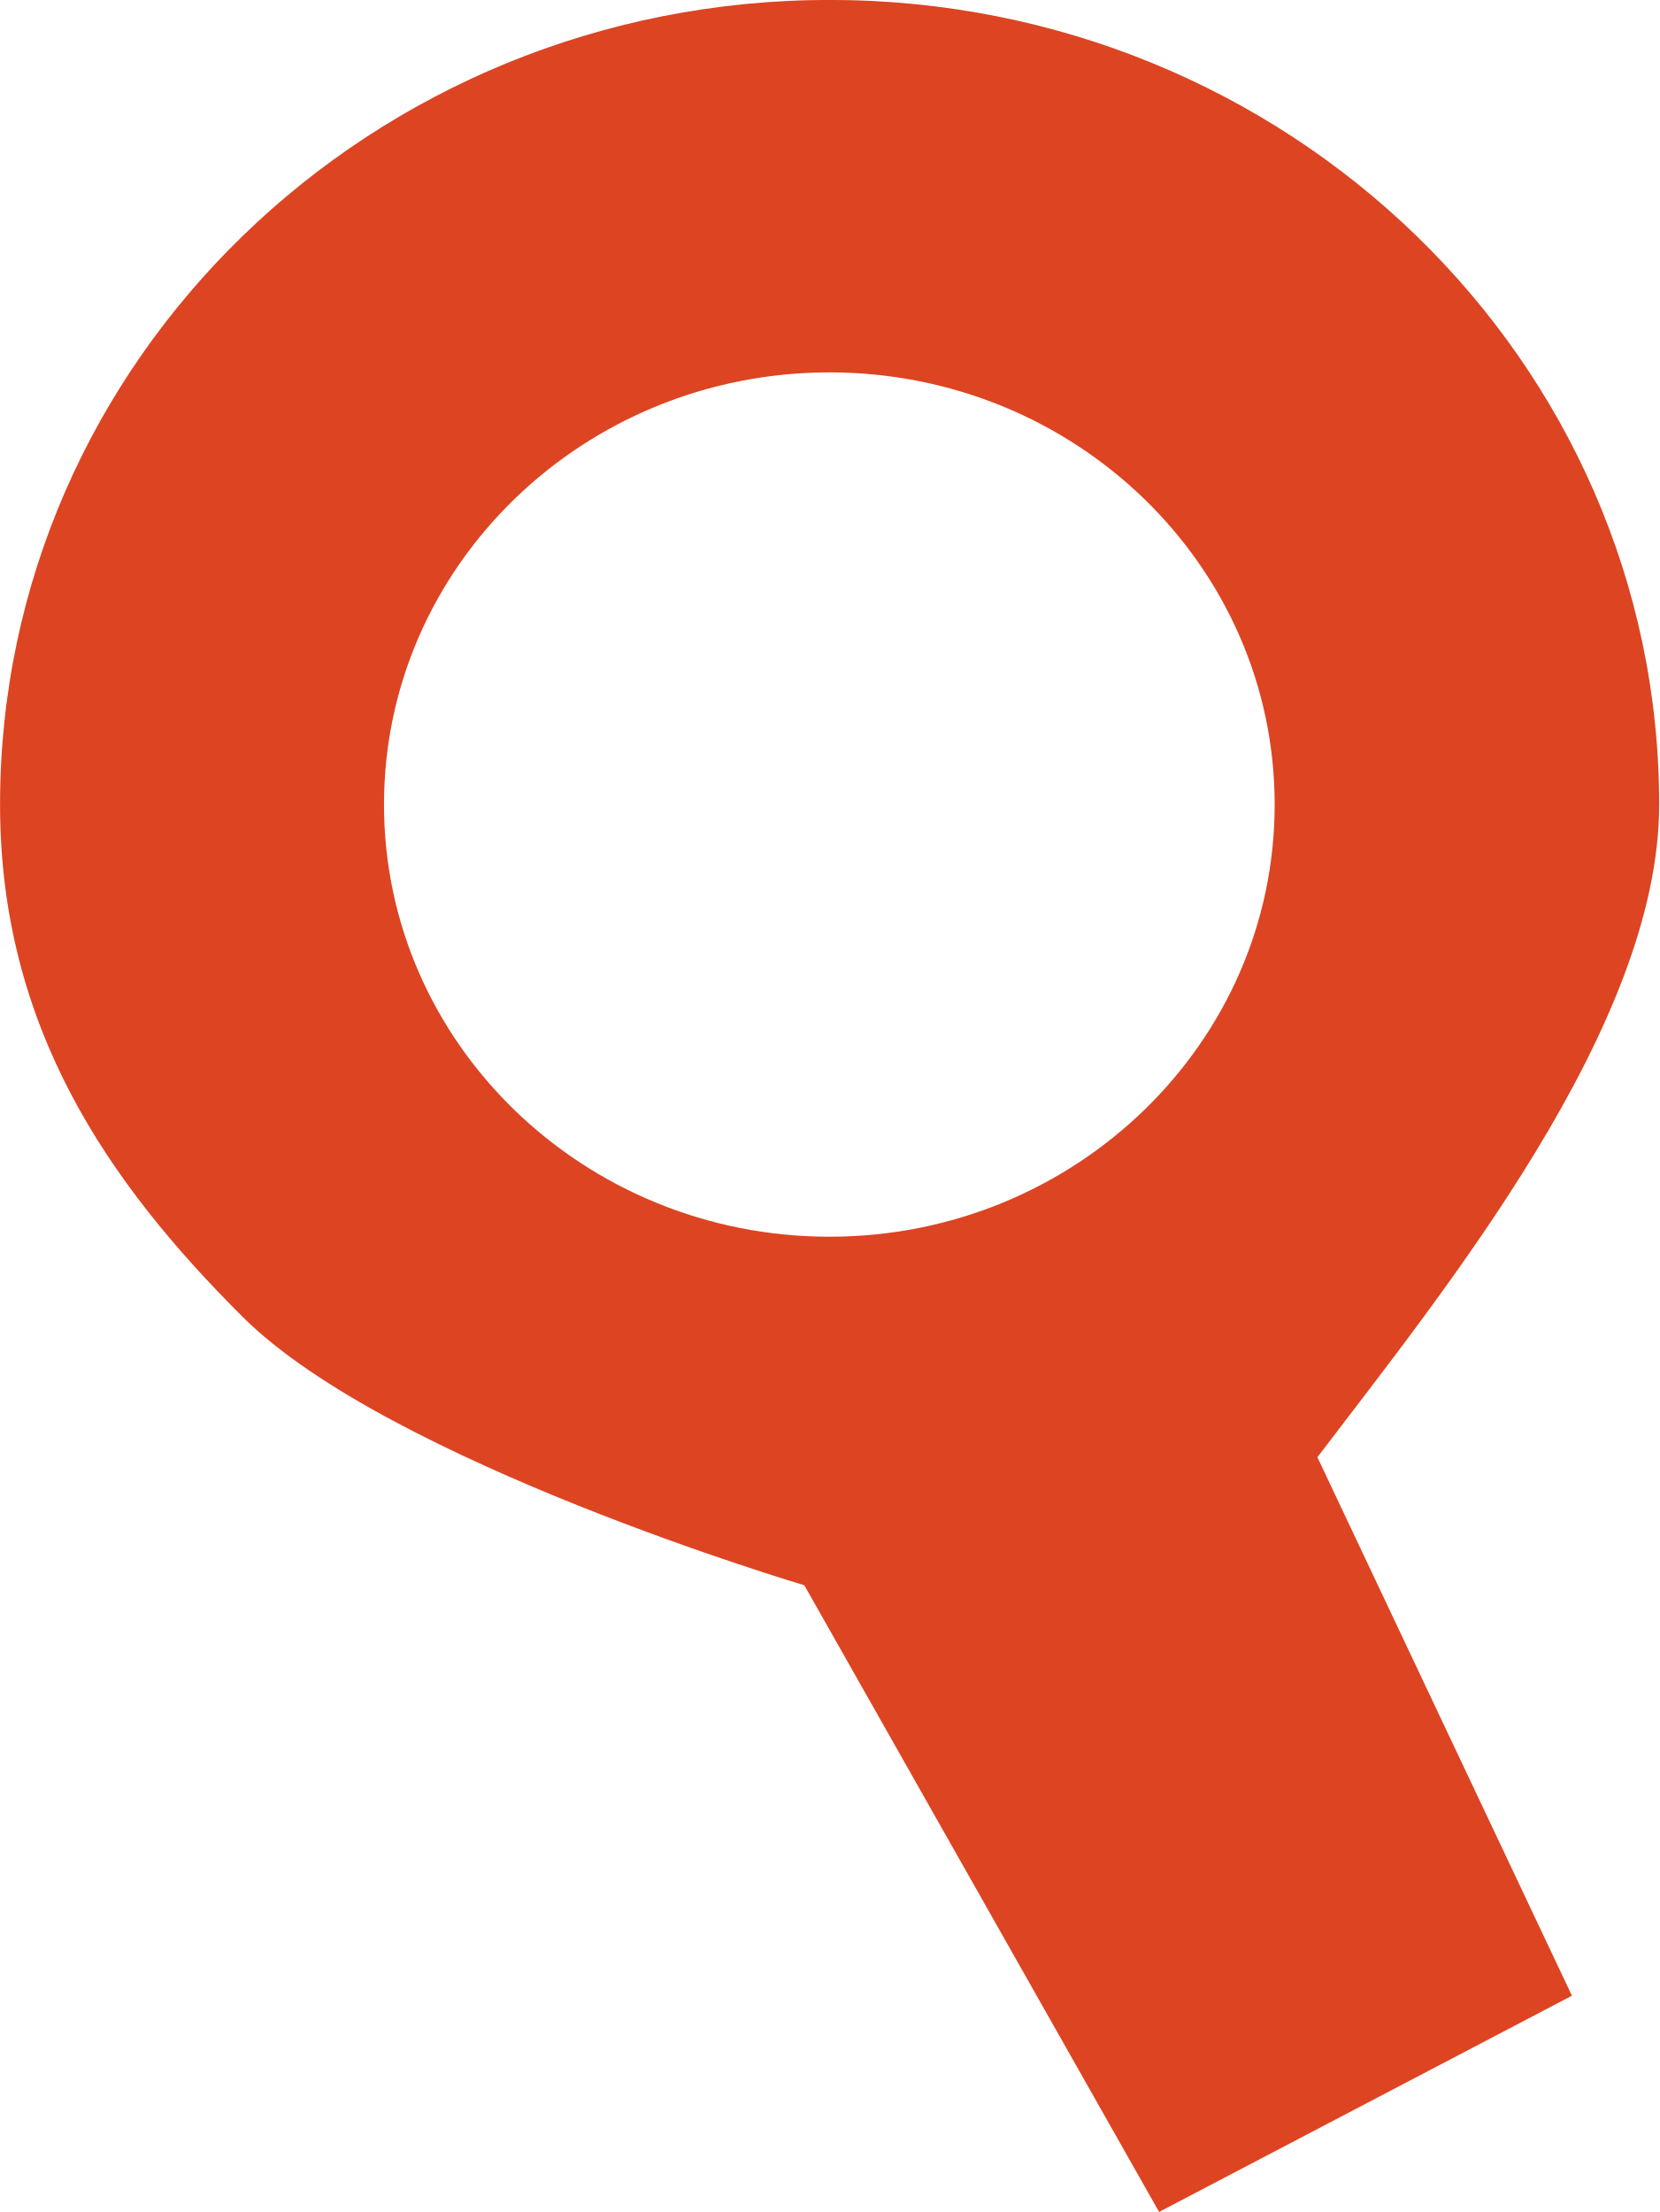
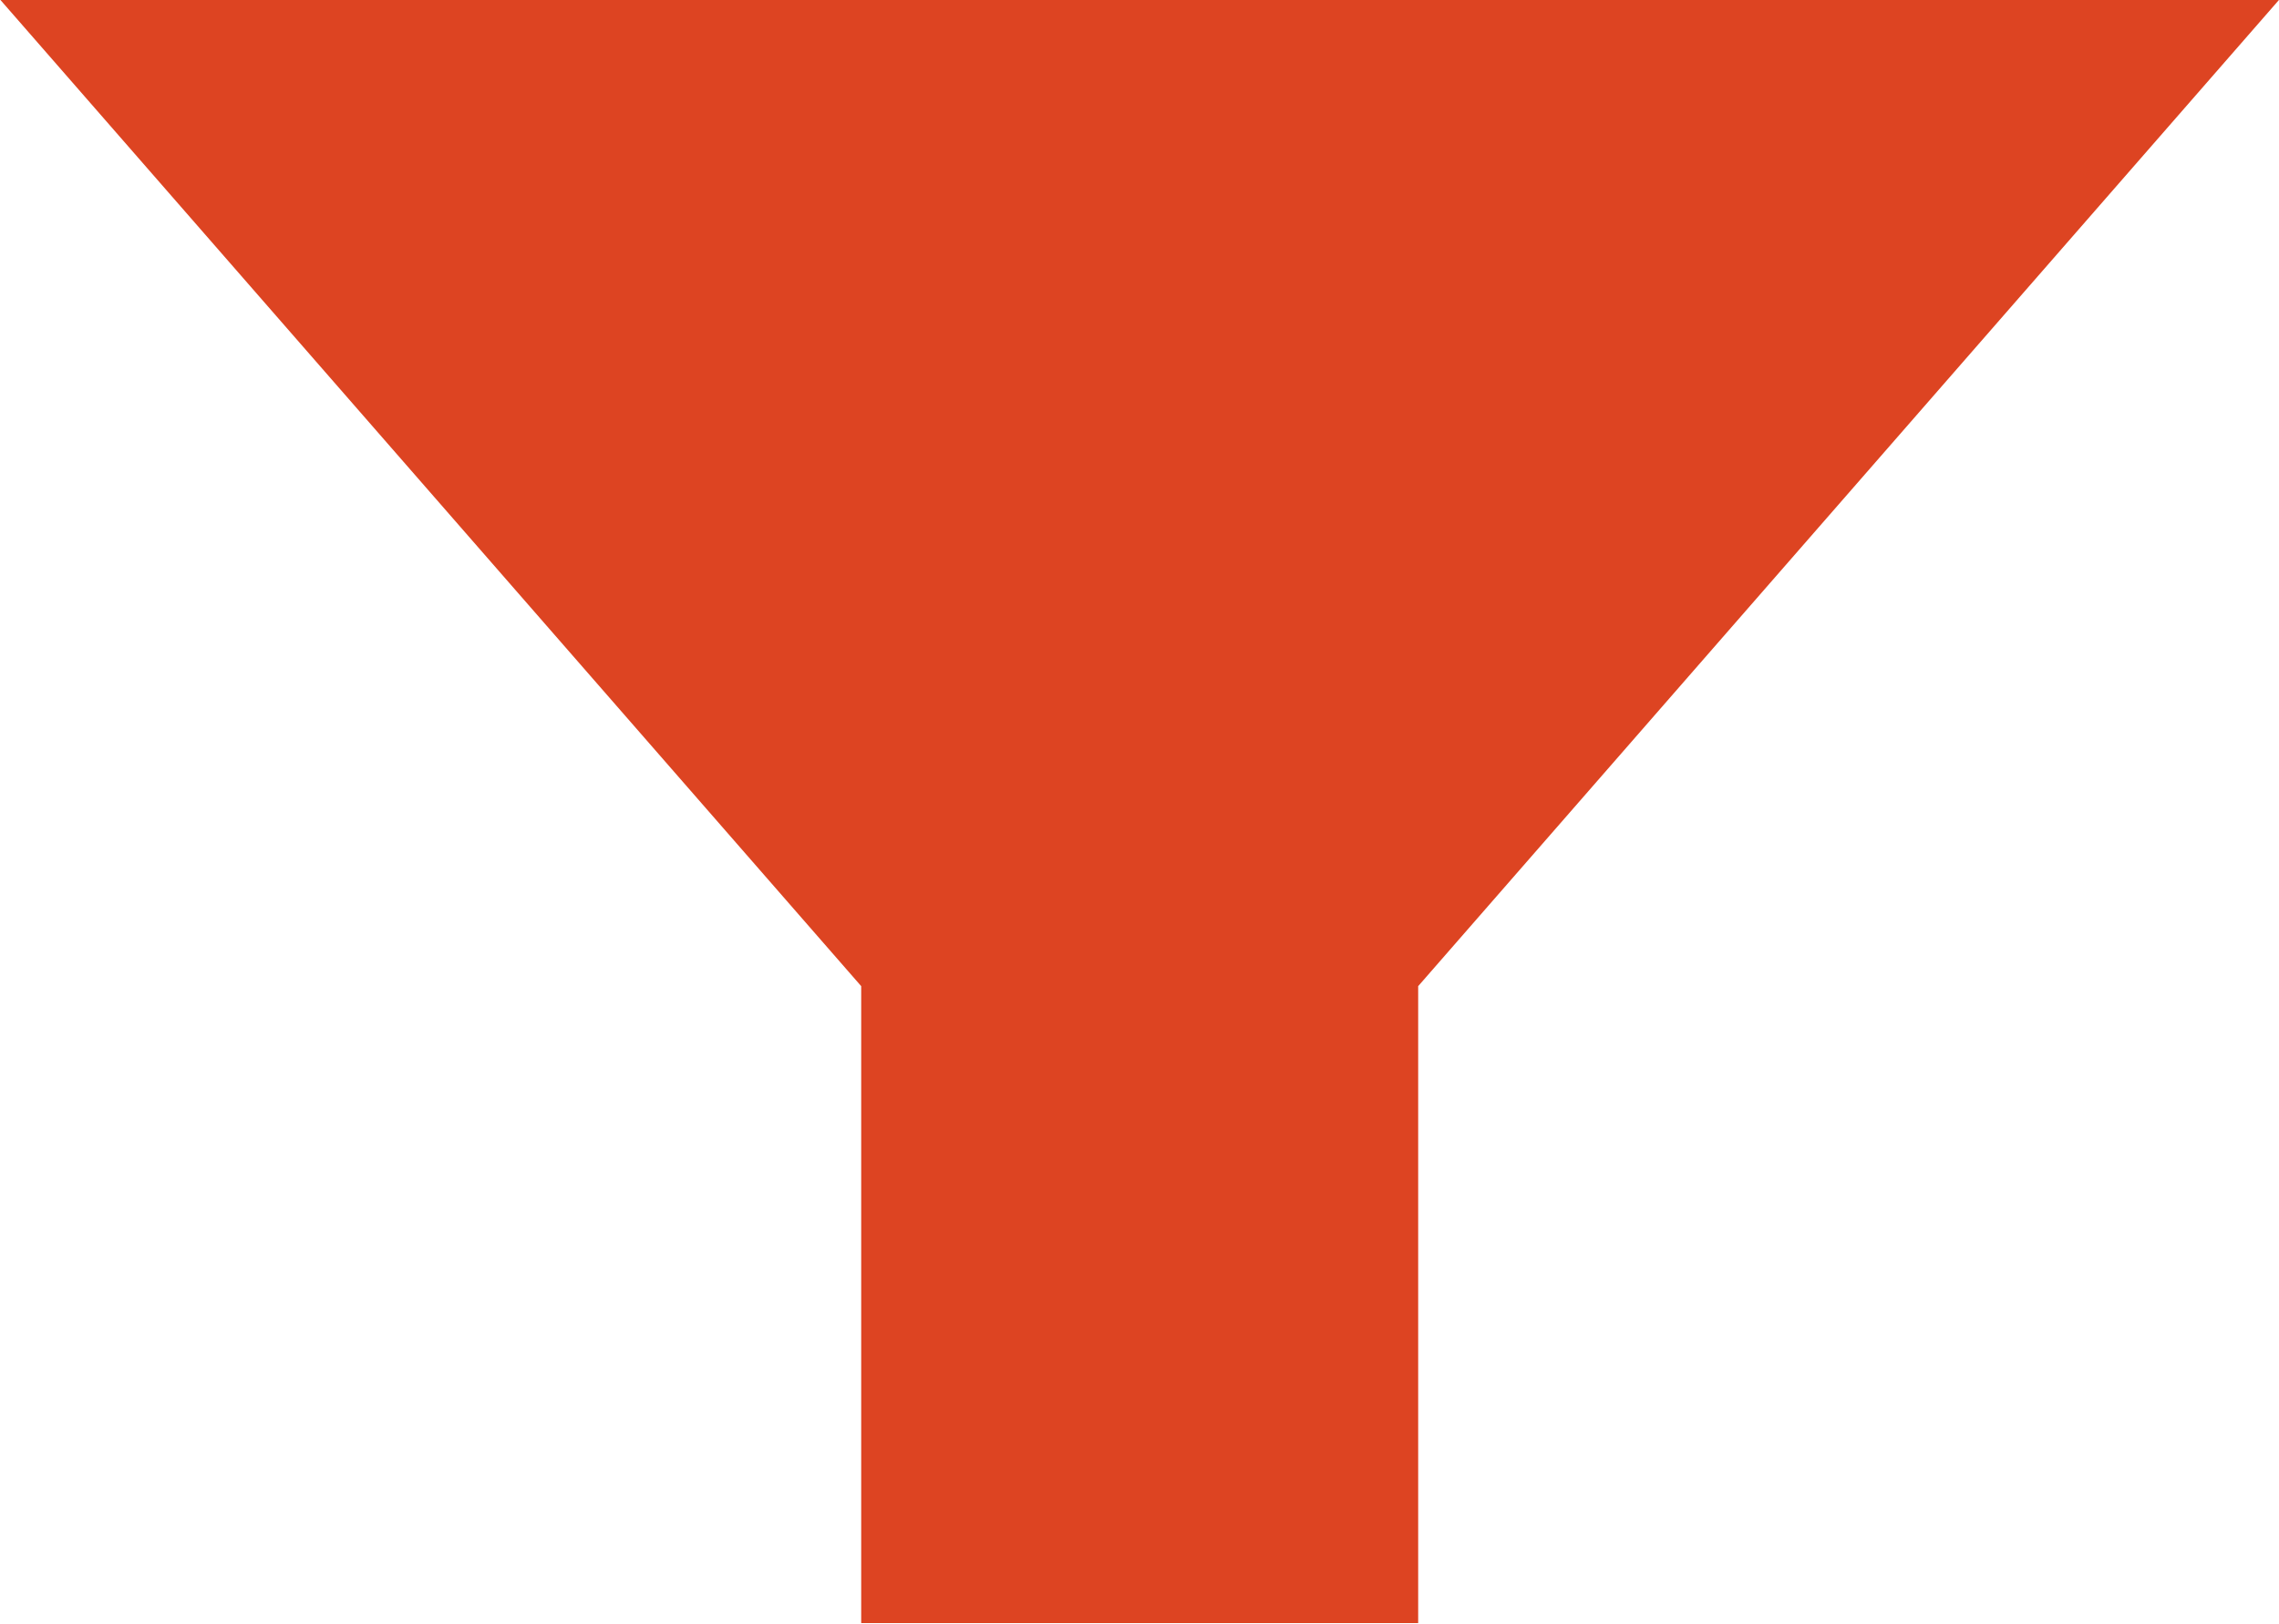
- <svg xmlns="http://www.w3.org/2000/svg" width="3.387mm" height="4.516mm" viewBox="0 0 12 16" id="svg2" version="1.1">
+ <svg xmlns="http://www.w3.org/2000/svg" width="3.387mm" height="2.413mm" viewBox="0 0 12 8.55" id="svg2" version="1.1">
  <defs id="defs4" />
-   <g id="layer1" transform="translate(-296.4676,-191.6925)">
-     <path style="opacity:1;fill:#dd4422;fill-opacity:1;stroke:none;stroke-width:4;stroke-linecap:butt;stroke-linejoin:miter;stroke-miterlimit:4;stroke-dasharray:none;stroke-dashoffset:0;stroke-opacity:1" d="m 302.468,191.692 c 3.314,0 6,2.606 6,5.82 0,1.607 -1.561,3.522 -2.472,4.721 l 1.841,3.895 -2.986,1.564 -2.566,-4.533 c 0,0 -3.009,-0.891 -4.061,-1.94 -0.978,-0.974 -1.756,-2.1 -1.756,-3.707 0,-3.214 2.686,-5.82 6,-5.82 z m 0,2.694 c -1.78,0 -3.223,1.4 -3.223,3.126 0,0.863 0.36,1.643 0.943,2.209 0.583,0.566 1.39,0.917 2.279,0.917 0.89,0 1.694,-0.351 2.277,-0.917 0.583,-0.566 0.943,-1.346 0.943,-2.209 0,-1.726 -1.441,-3.126 -3.221,-3.126 z" id="path4155" />
+   <g id="layer1" transform="translate(-296.4685,-195.1424)">
+     <path style="opacity:1;fill:#dd4422;fill-opacity:1;stroke:none;stroke-width:4;stroke-linecap:butt;stroke-linejoin:miter;stroke-miterlimit:4;stroke-dasharray:none;stroke-dashoffset:0;stroke-opacity:1" d="m 308.469,195.142 -4.533,5.195 0,3.355 -2.933,0 0,-3.355 -4.533,-5.195 z" id="path4155" />
  </g>
</svg>
